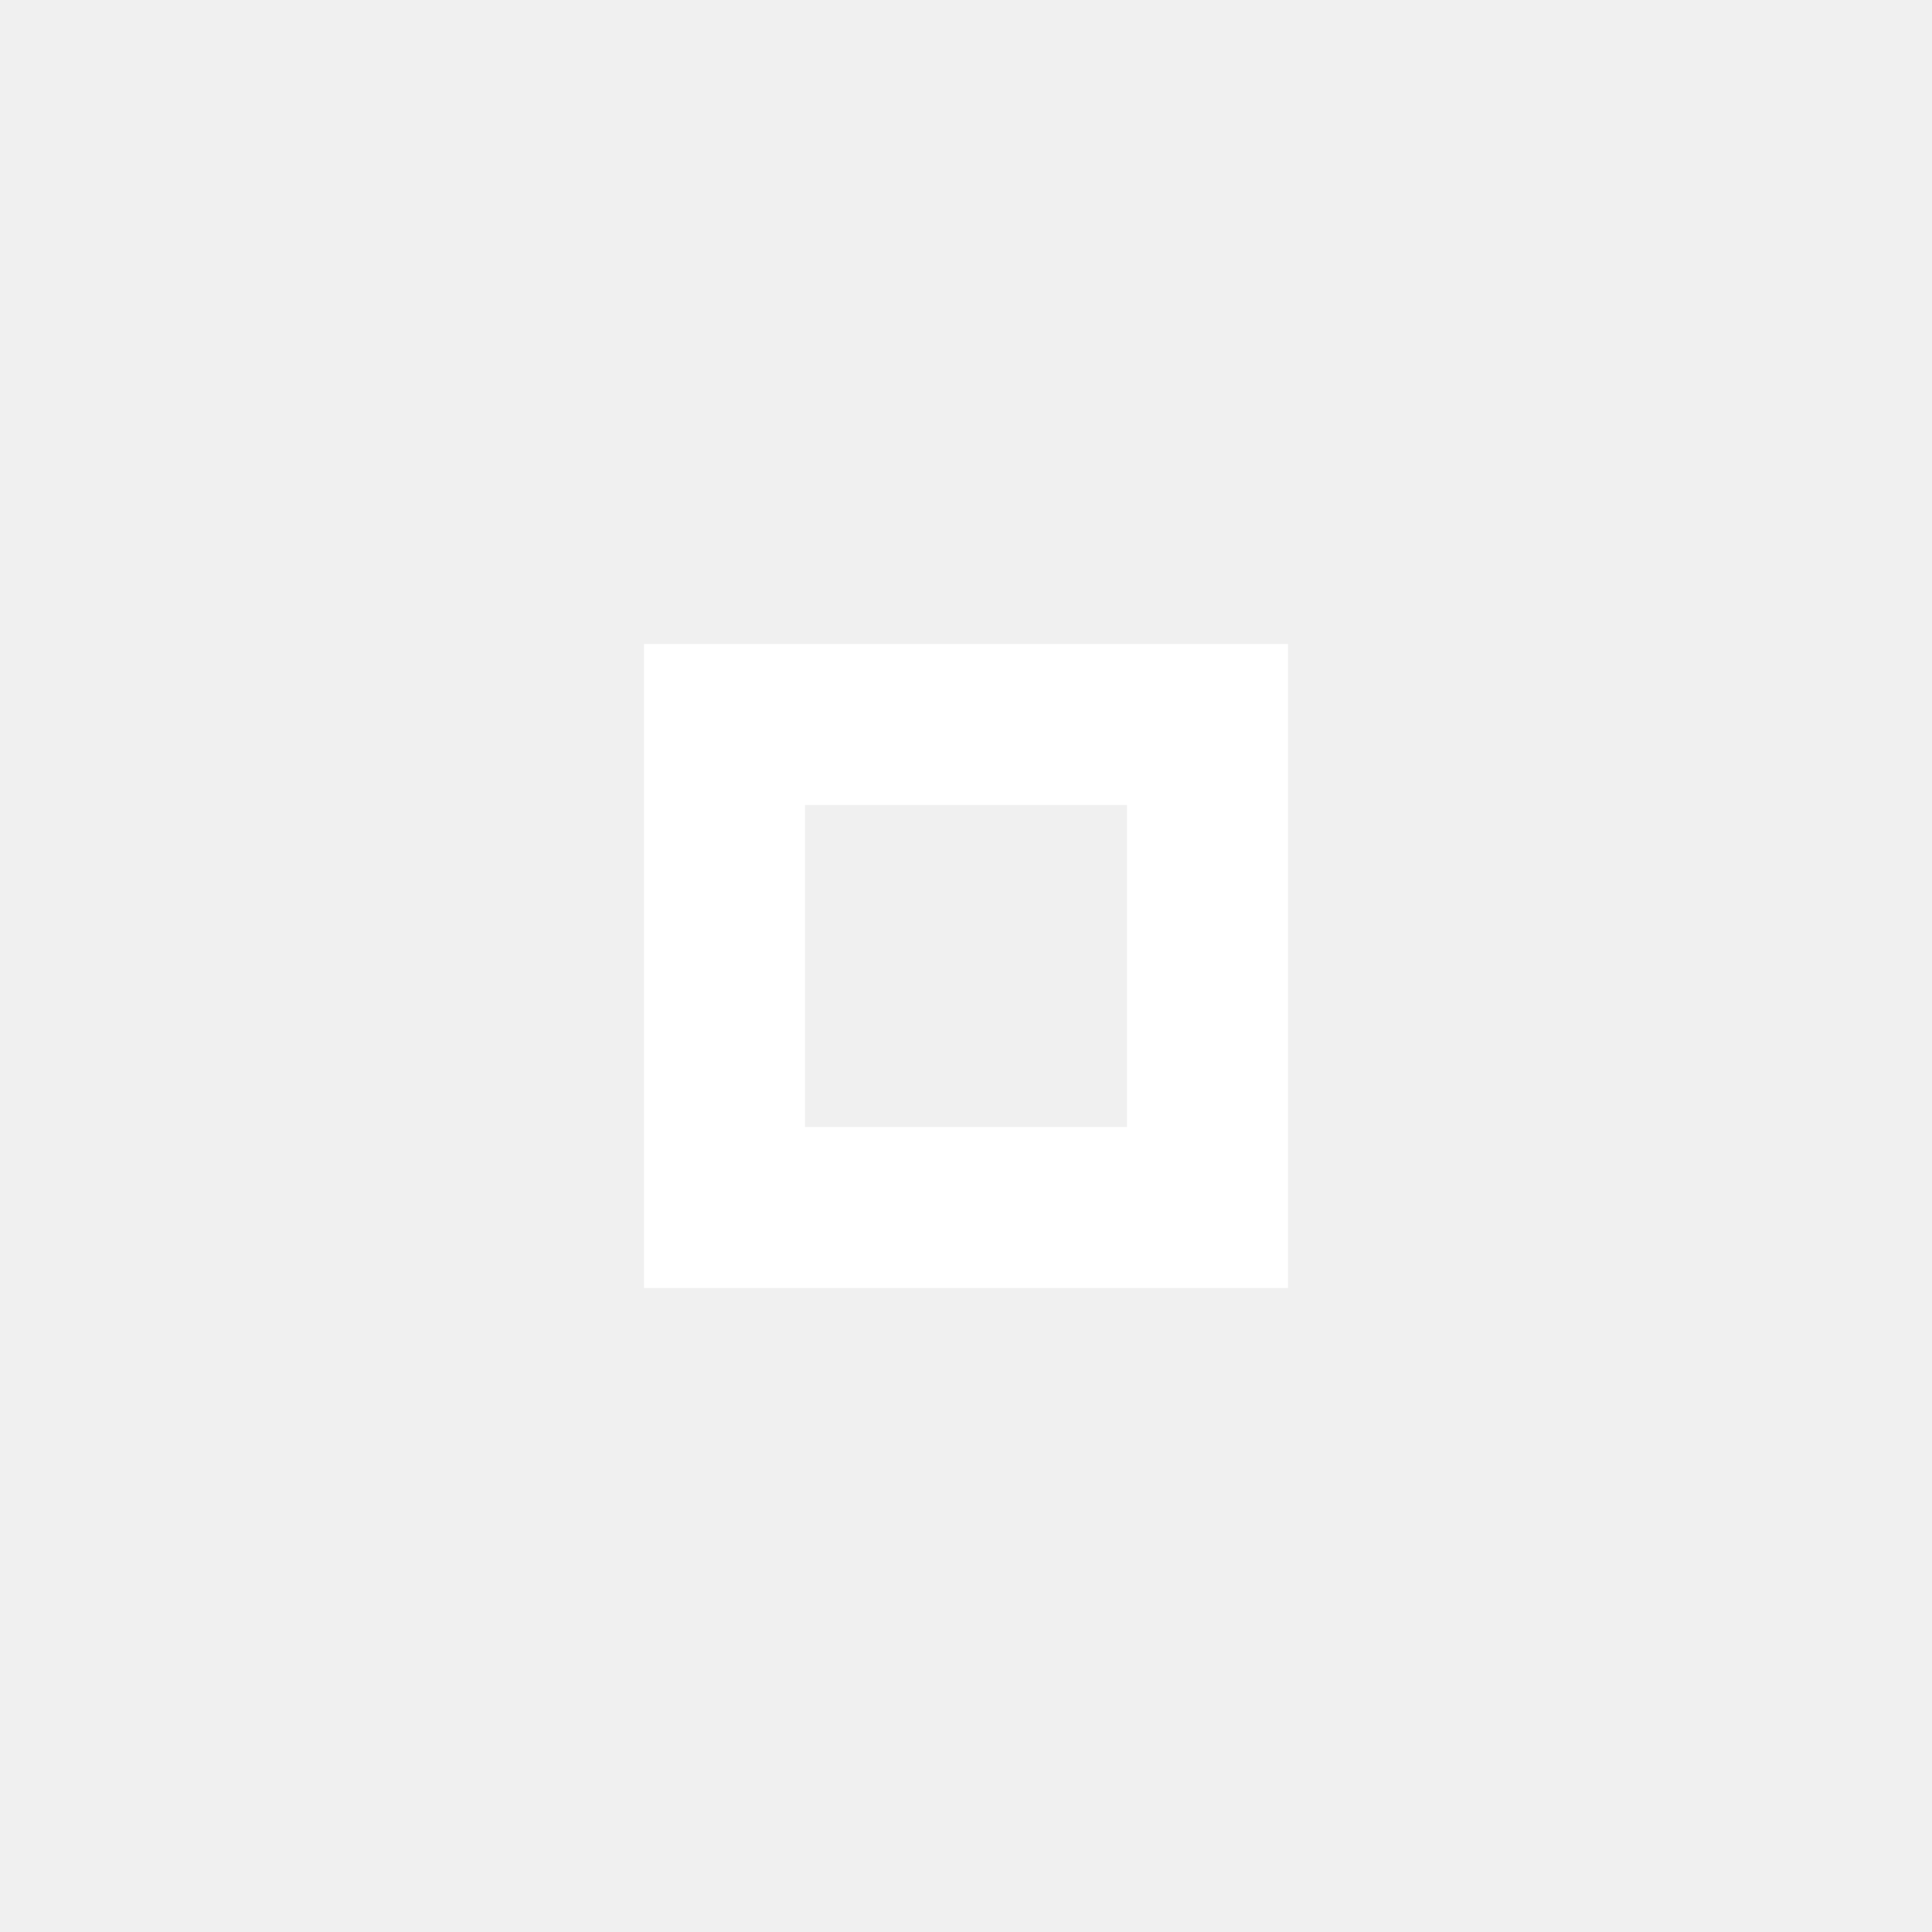
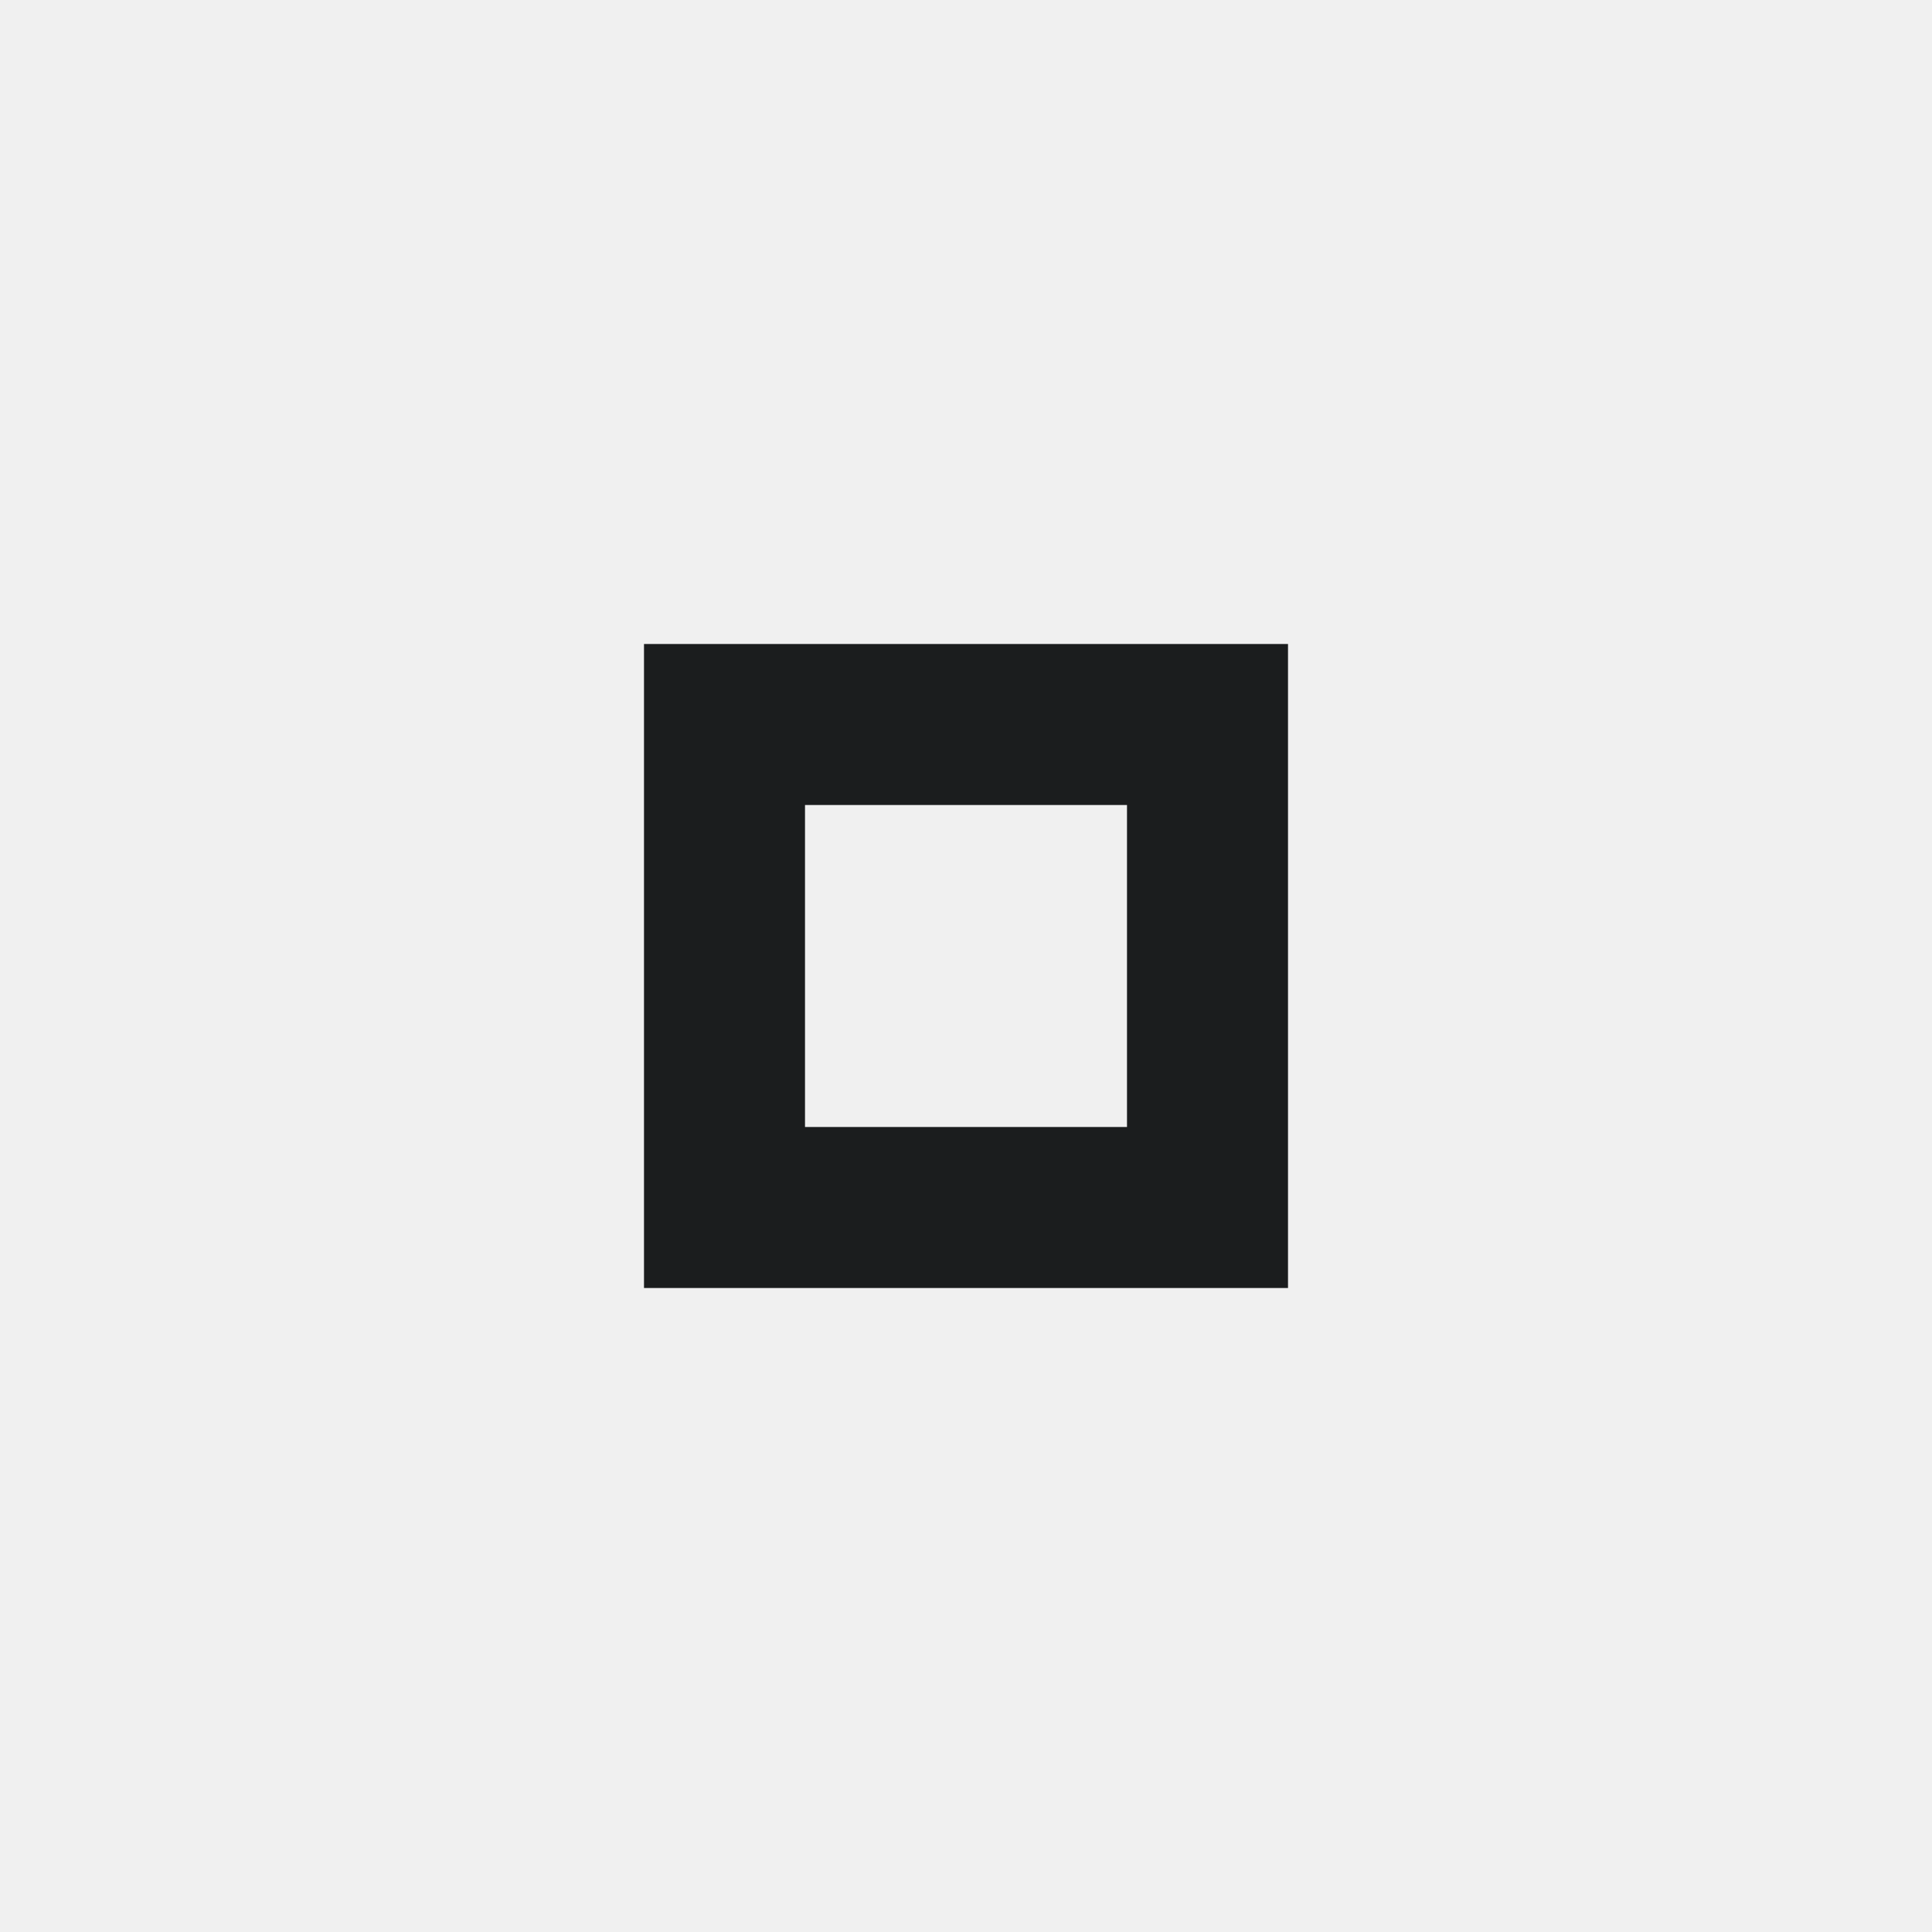
<svg xmlns="http://www.w3.org/2000/svg" version="1.1" x="0px" y="0px" width="24px" height="24px" viewBox="0 0 24 24" xml:space="preserve">
-   <path fill="#ffffff" d="M14,14h-4v-4h4V14z M16,8H8v8h8V8z" />
+   <path fill="#1b1d1e" d="M14,14h-4v-4h4V14z M16,8H8v8h8V8z" />
</svg>
